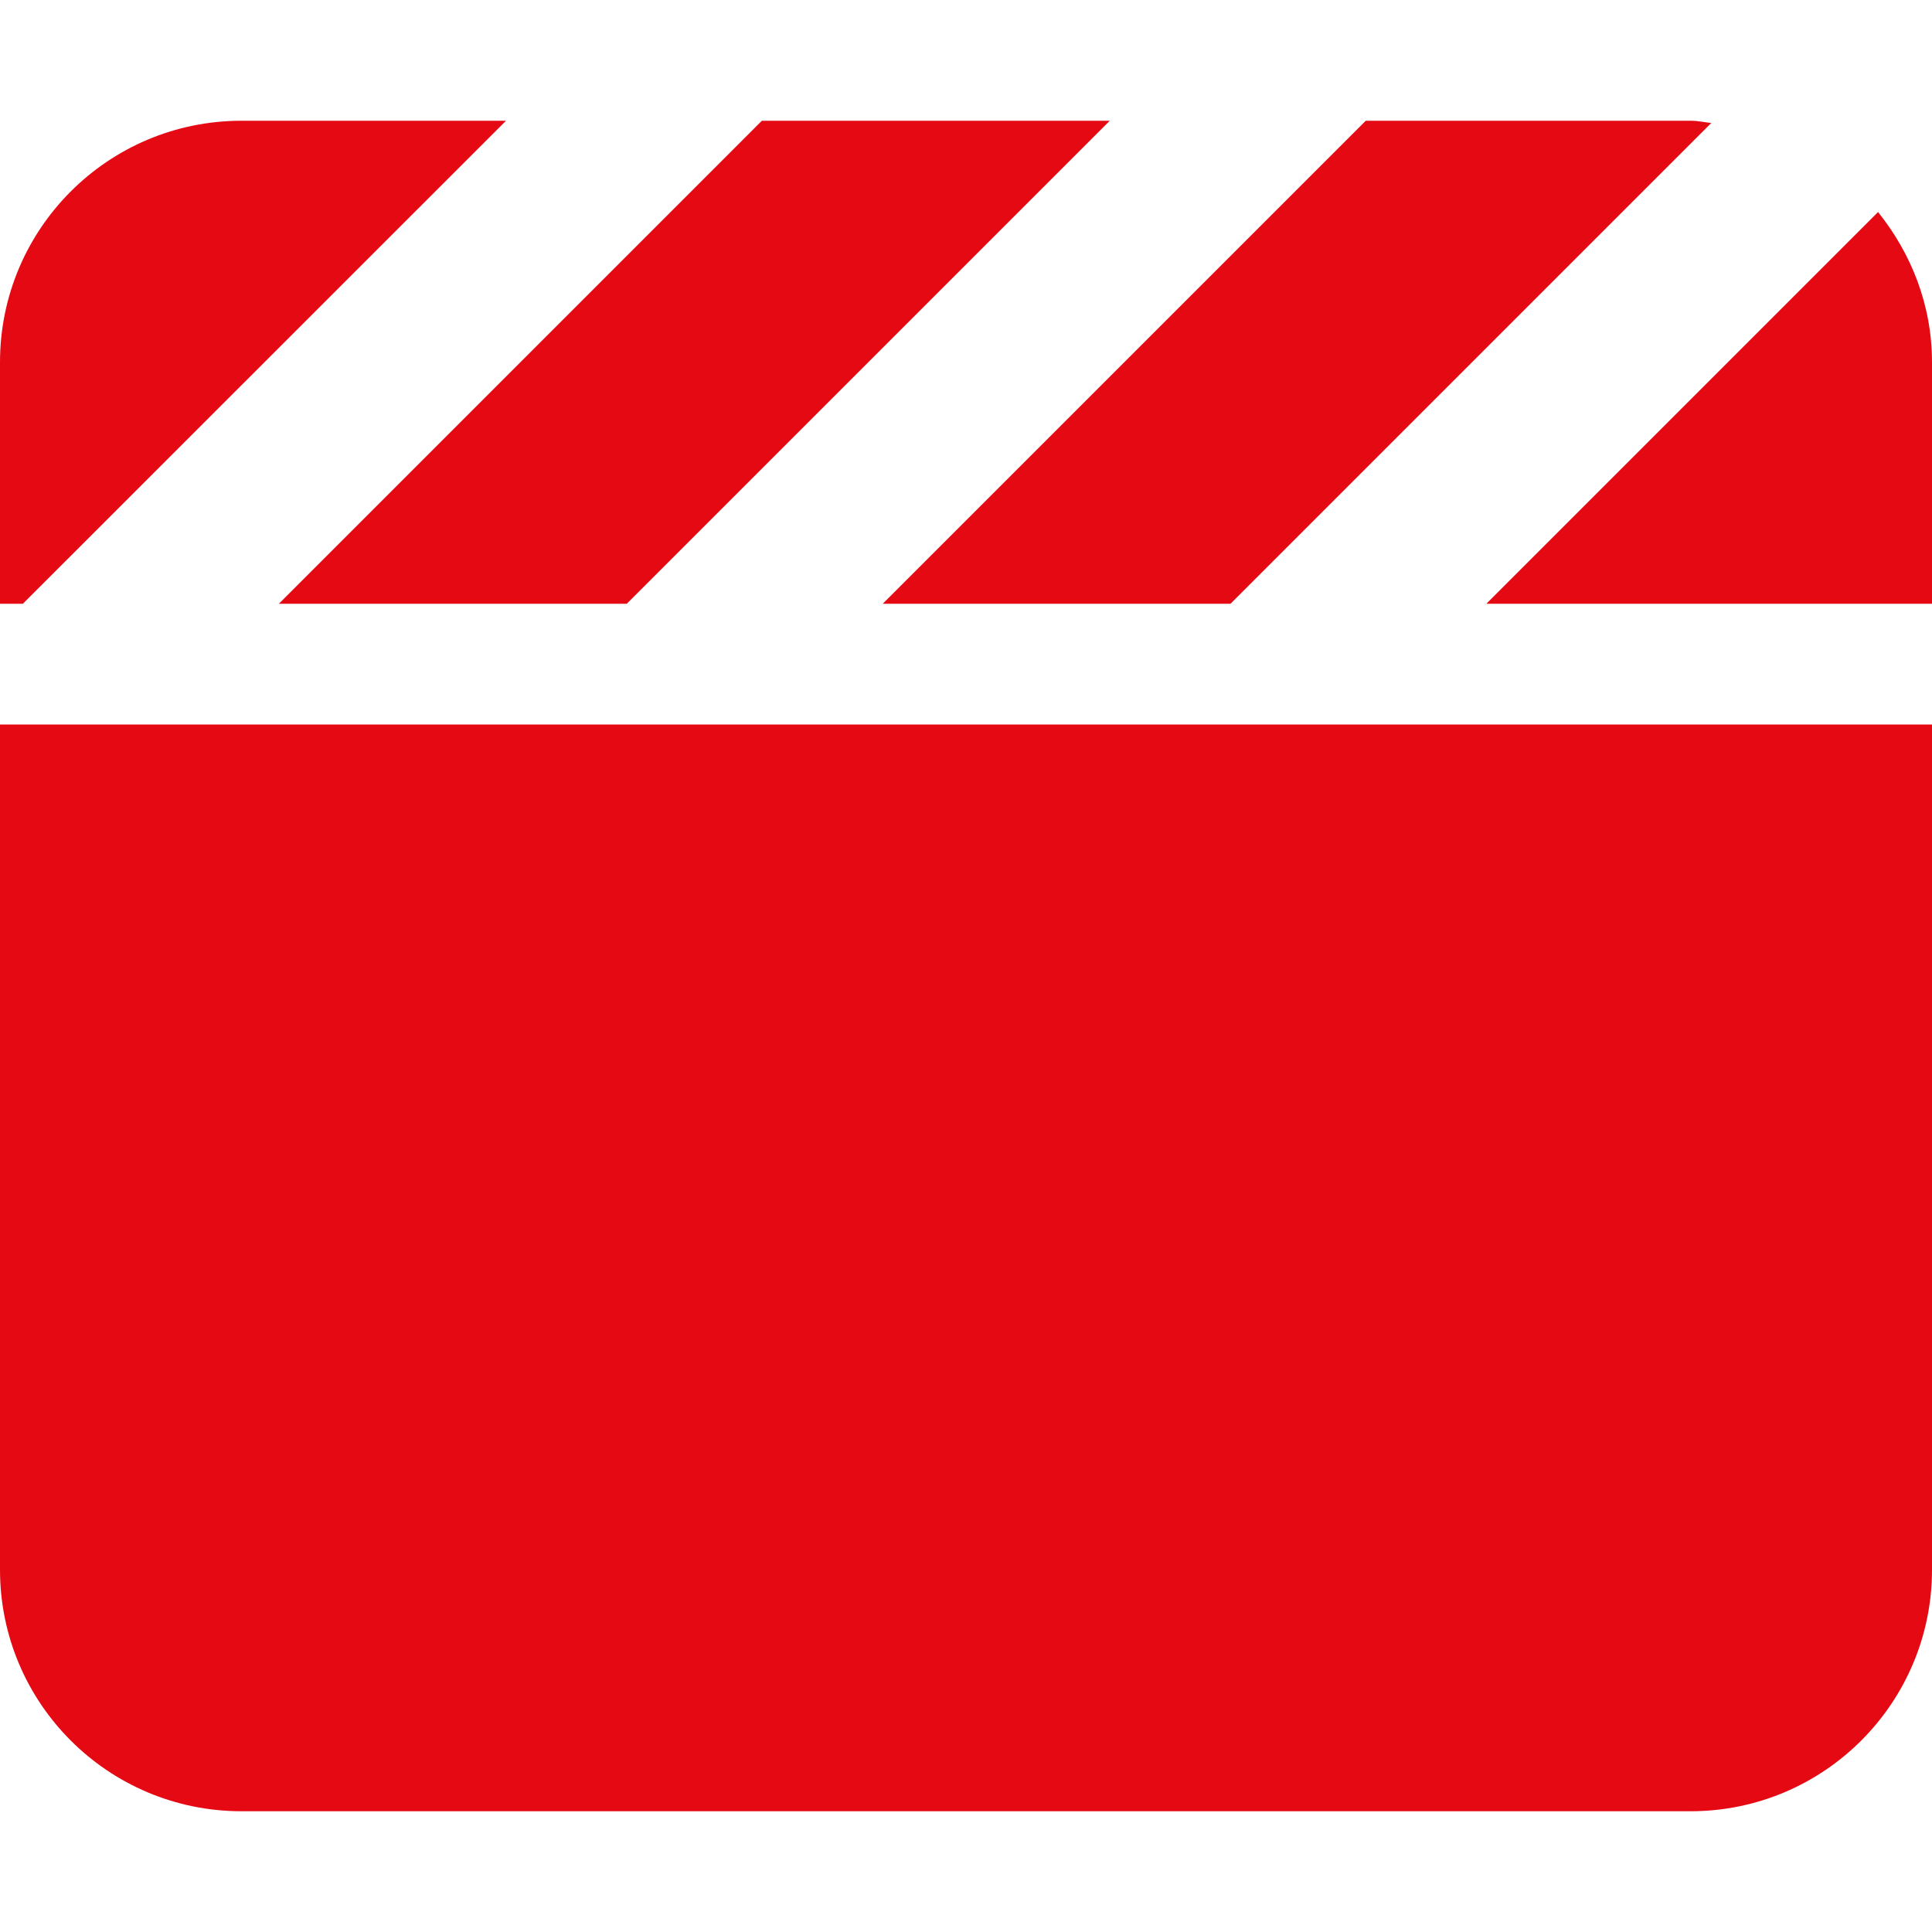
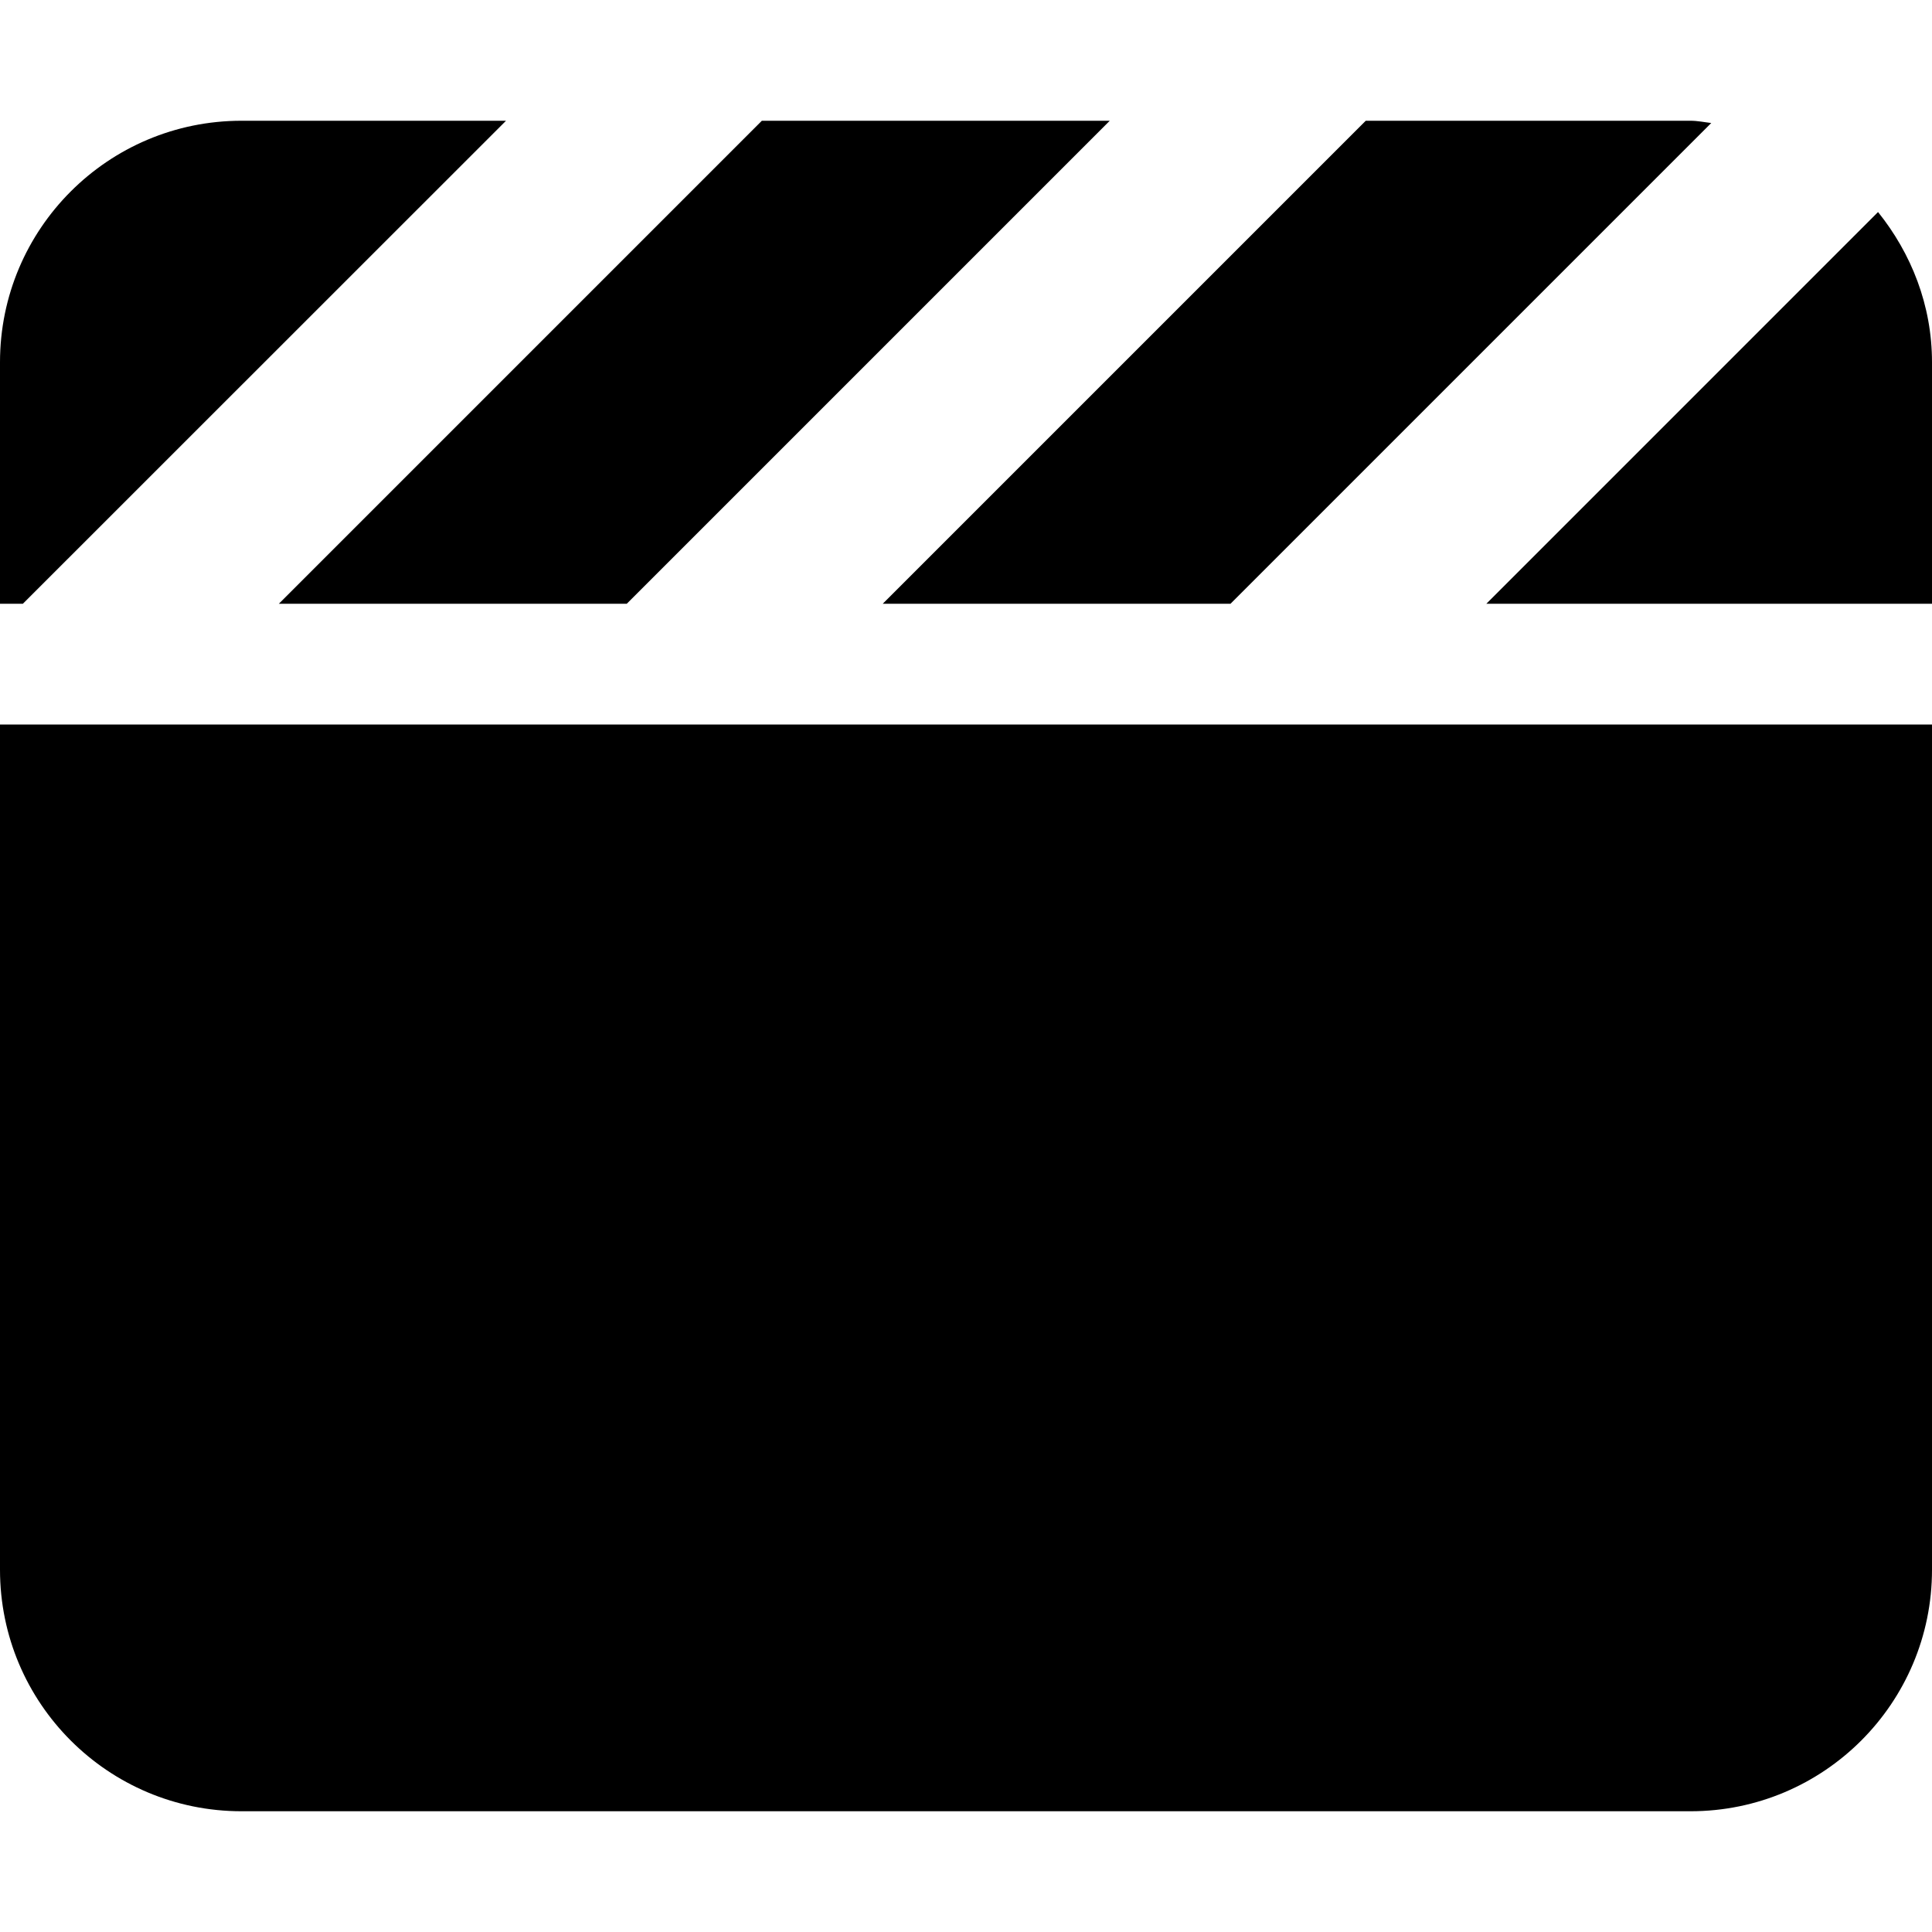
<svg xmlns="http://www.w3.org/2000/svg" viewBox="0 0 512 512">
-   <path d="M326.1 160l127.4-127.4C451.7 32.39 449.9 32 448 32h-86.06l-128 128H326.1zM166.1 160l128-128H201.9l-128 128H166.1zM497.7 56.19L393.9 160H512V96C512 80.87 506.5 67.15 497.7 56.19zM134.1 32H64C28.65 32 0 60.65 0 96v64h6.062L134.1 32zM0 416c0 35.35 28.65 64 64 64h384c35.35 0 64-28.65 64-64V192H0V416z" fill="#e50914" />
+   <path d="M326.1 160l127.4-127.4C451.7 32.39 449.9 32 448 32h-86.06l-128 128H326.1zM166.1 160l128-128H201.9l-128 128H166.1zM497.7 56.19L393.9 160H512V96C512 80.87 506.5 67.15 497.7 56.19zM134.1 32H64C28.65 32 0 60.65 0 96v64h6.062L134.1 32zM0 416c0 35.35 28.65 64 64 64h384c35.35 0 64-28.65 64-64V192H0V416z" />
</svg>
